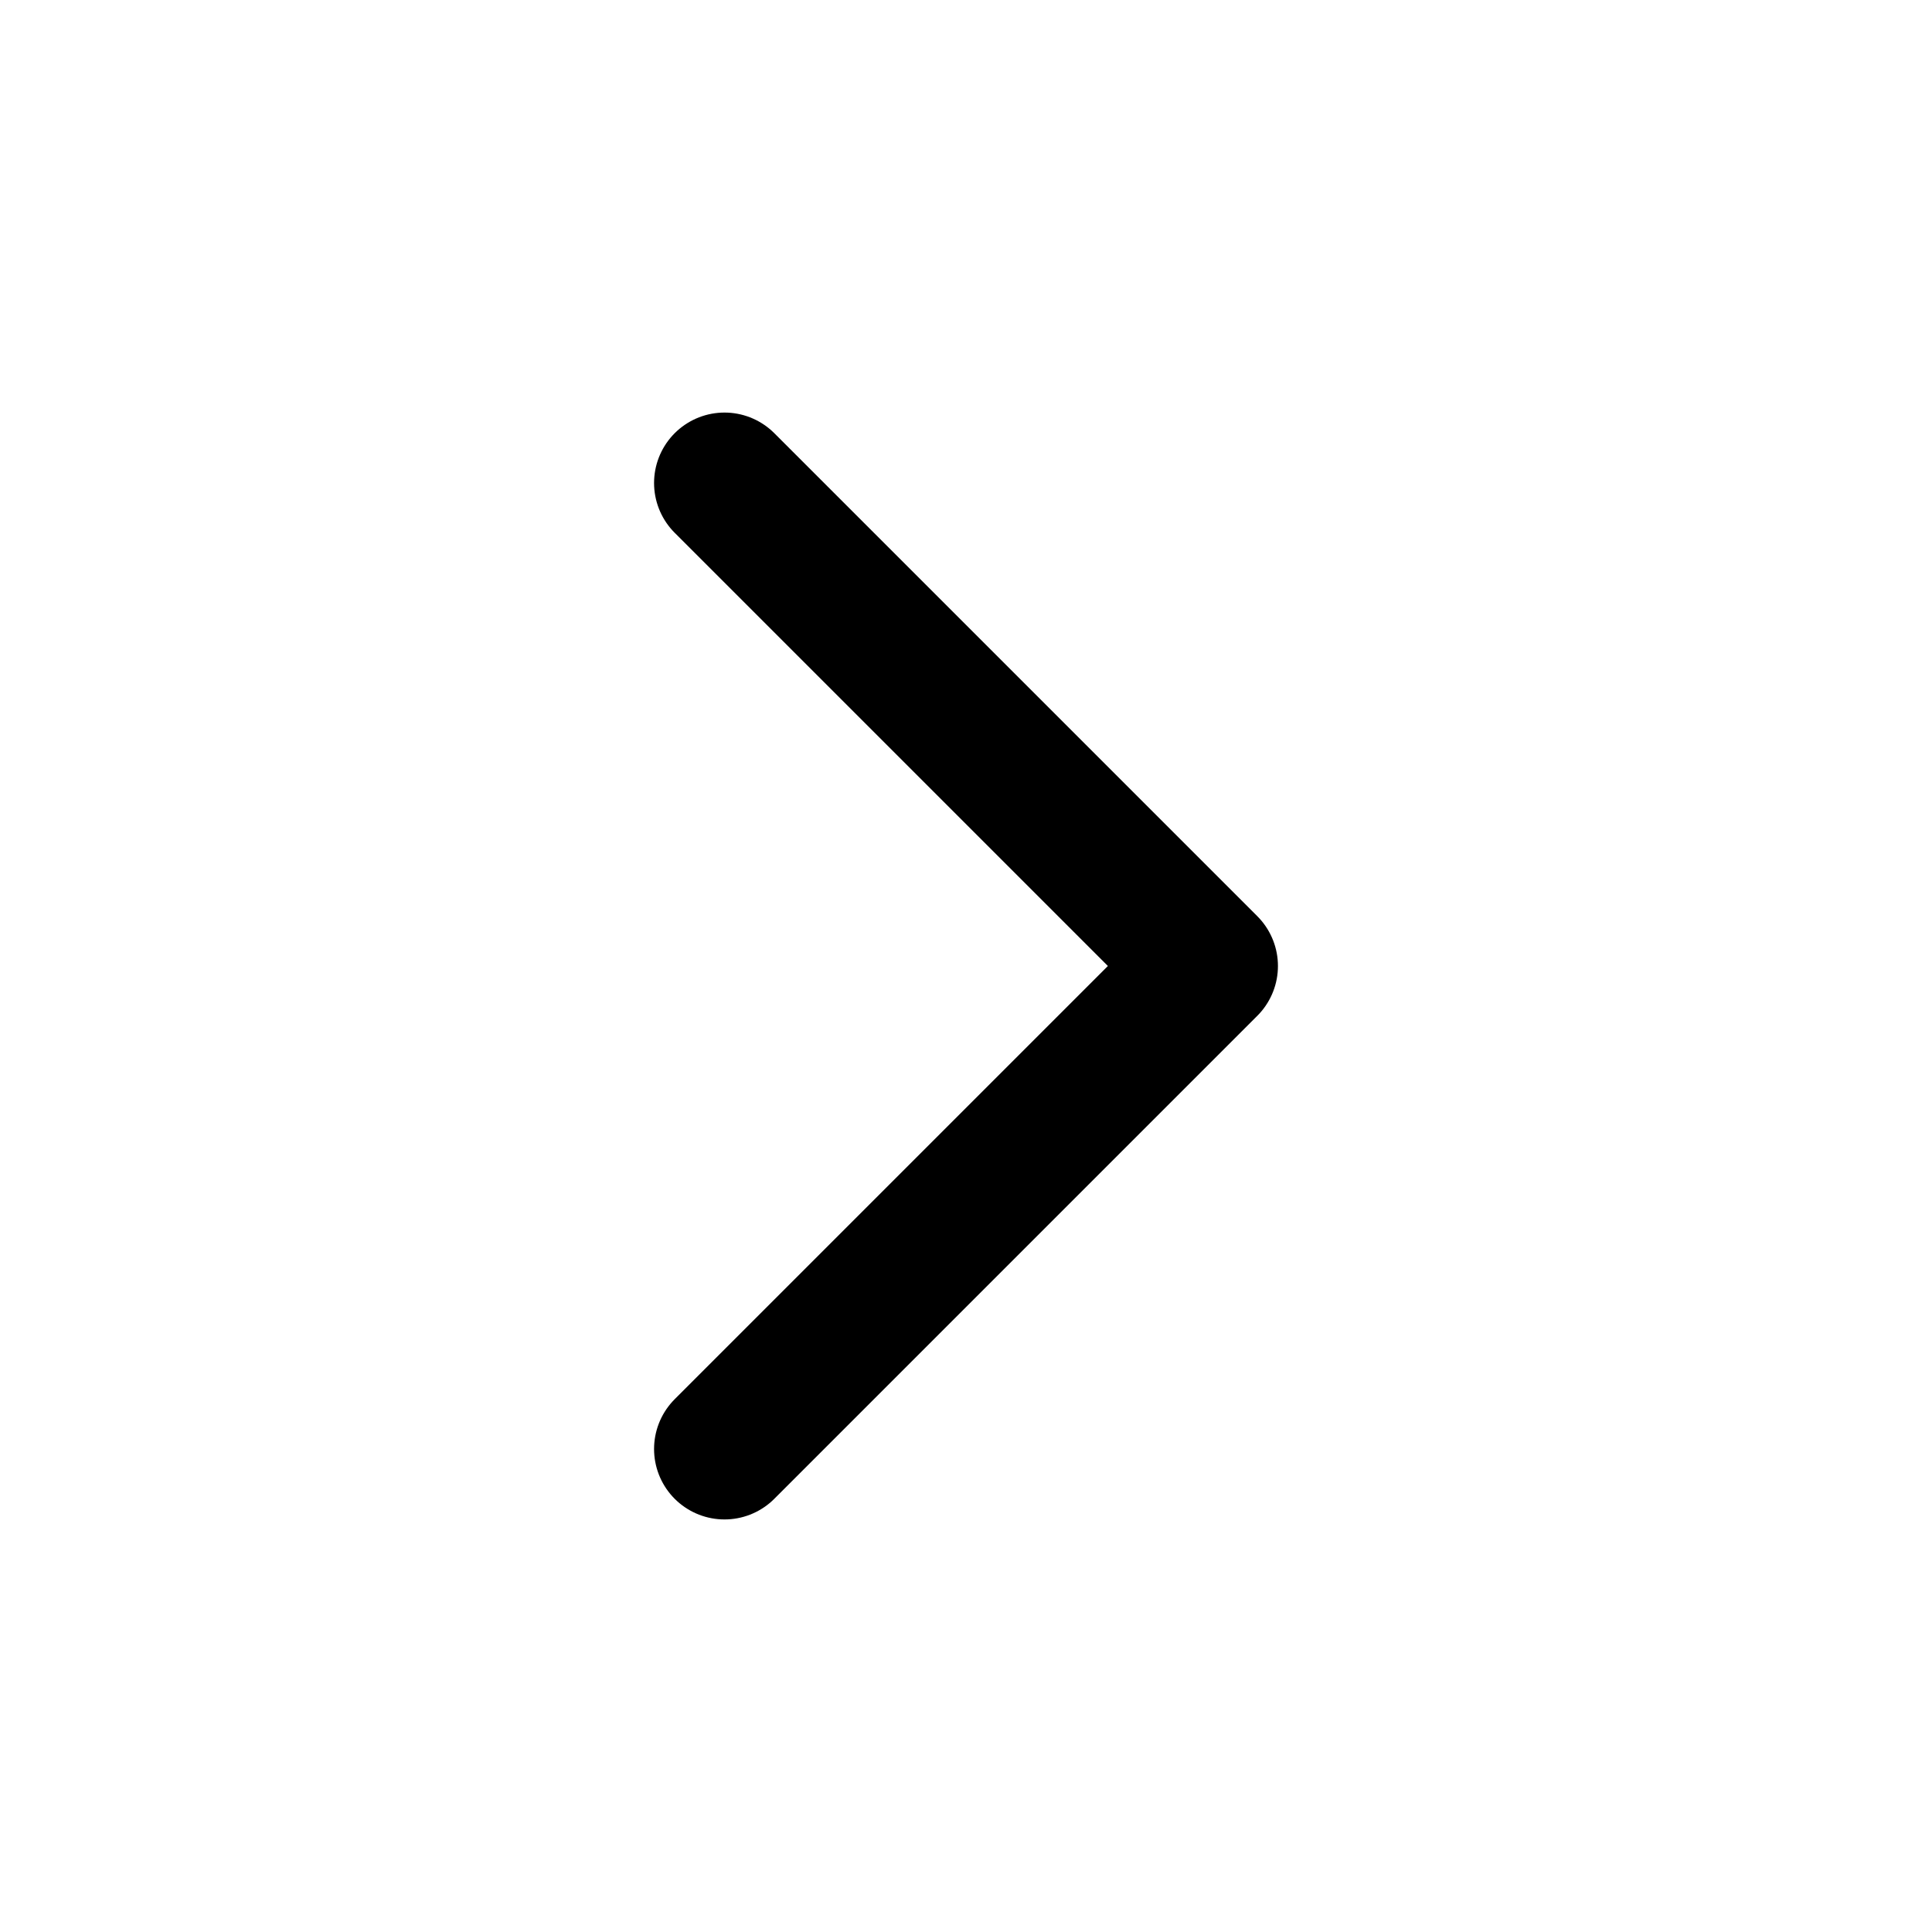
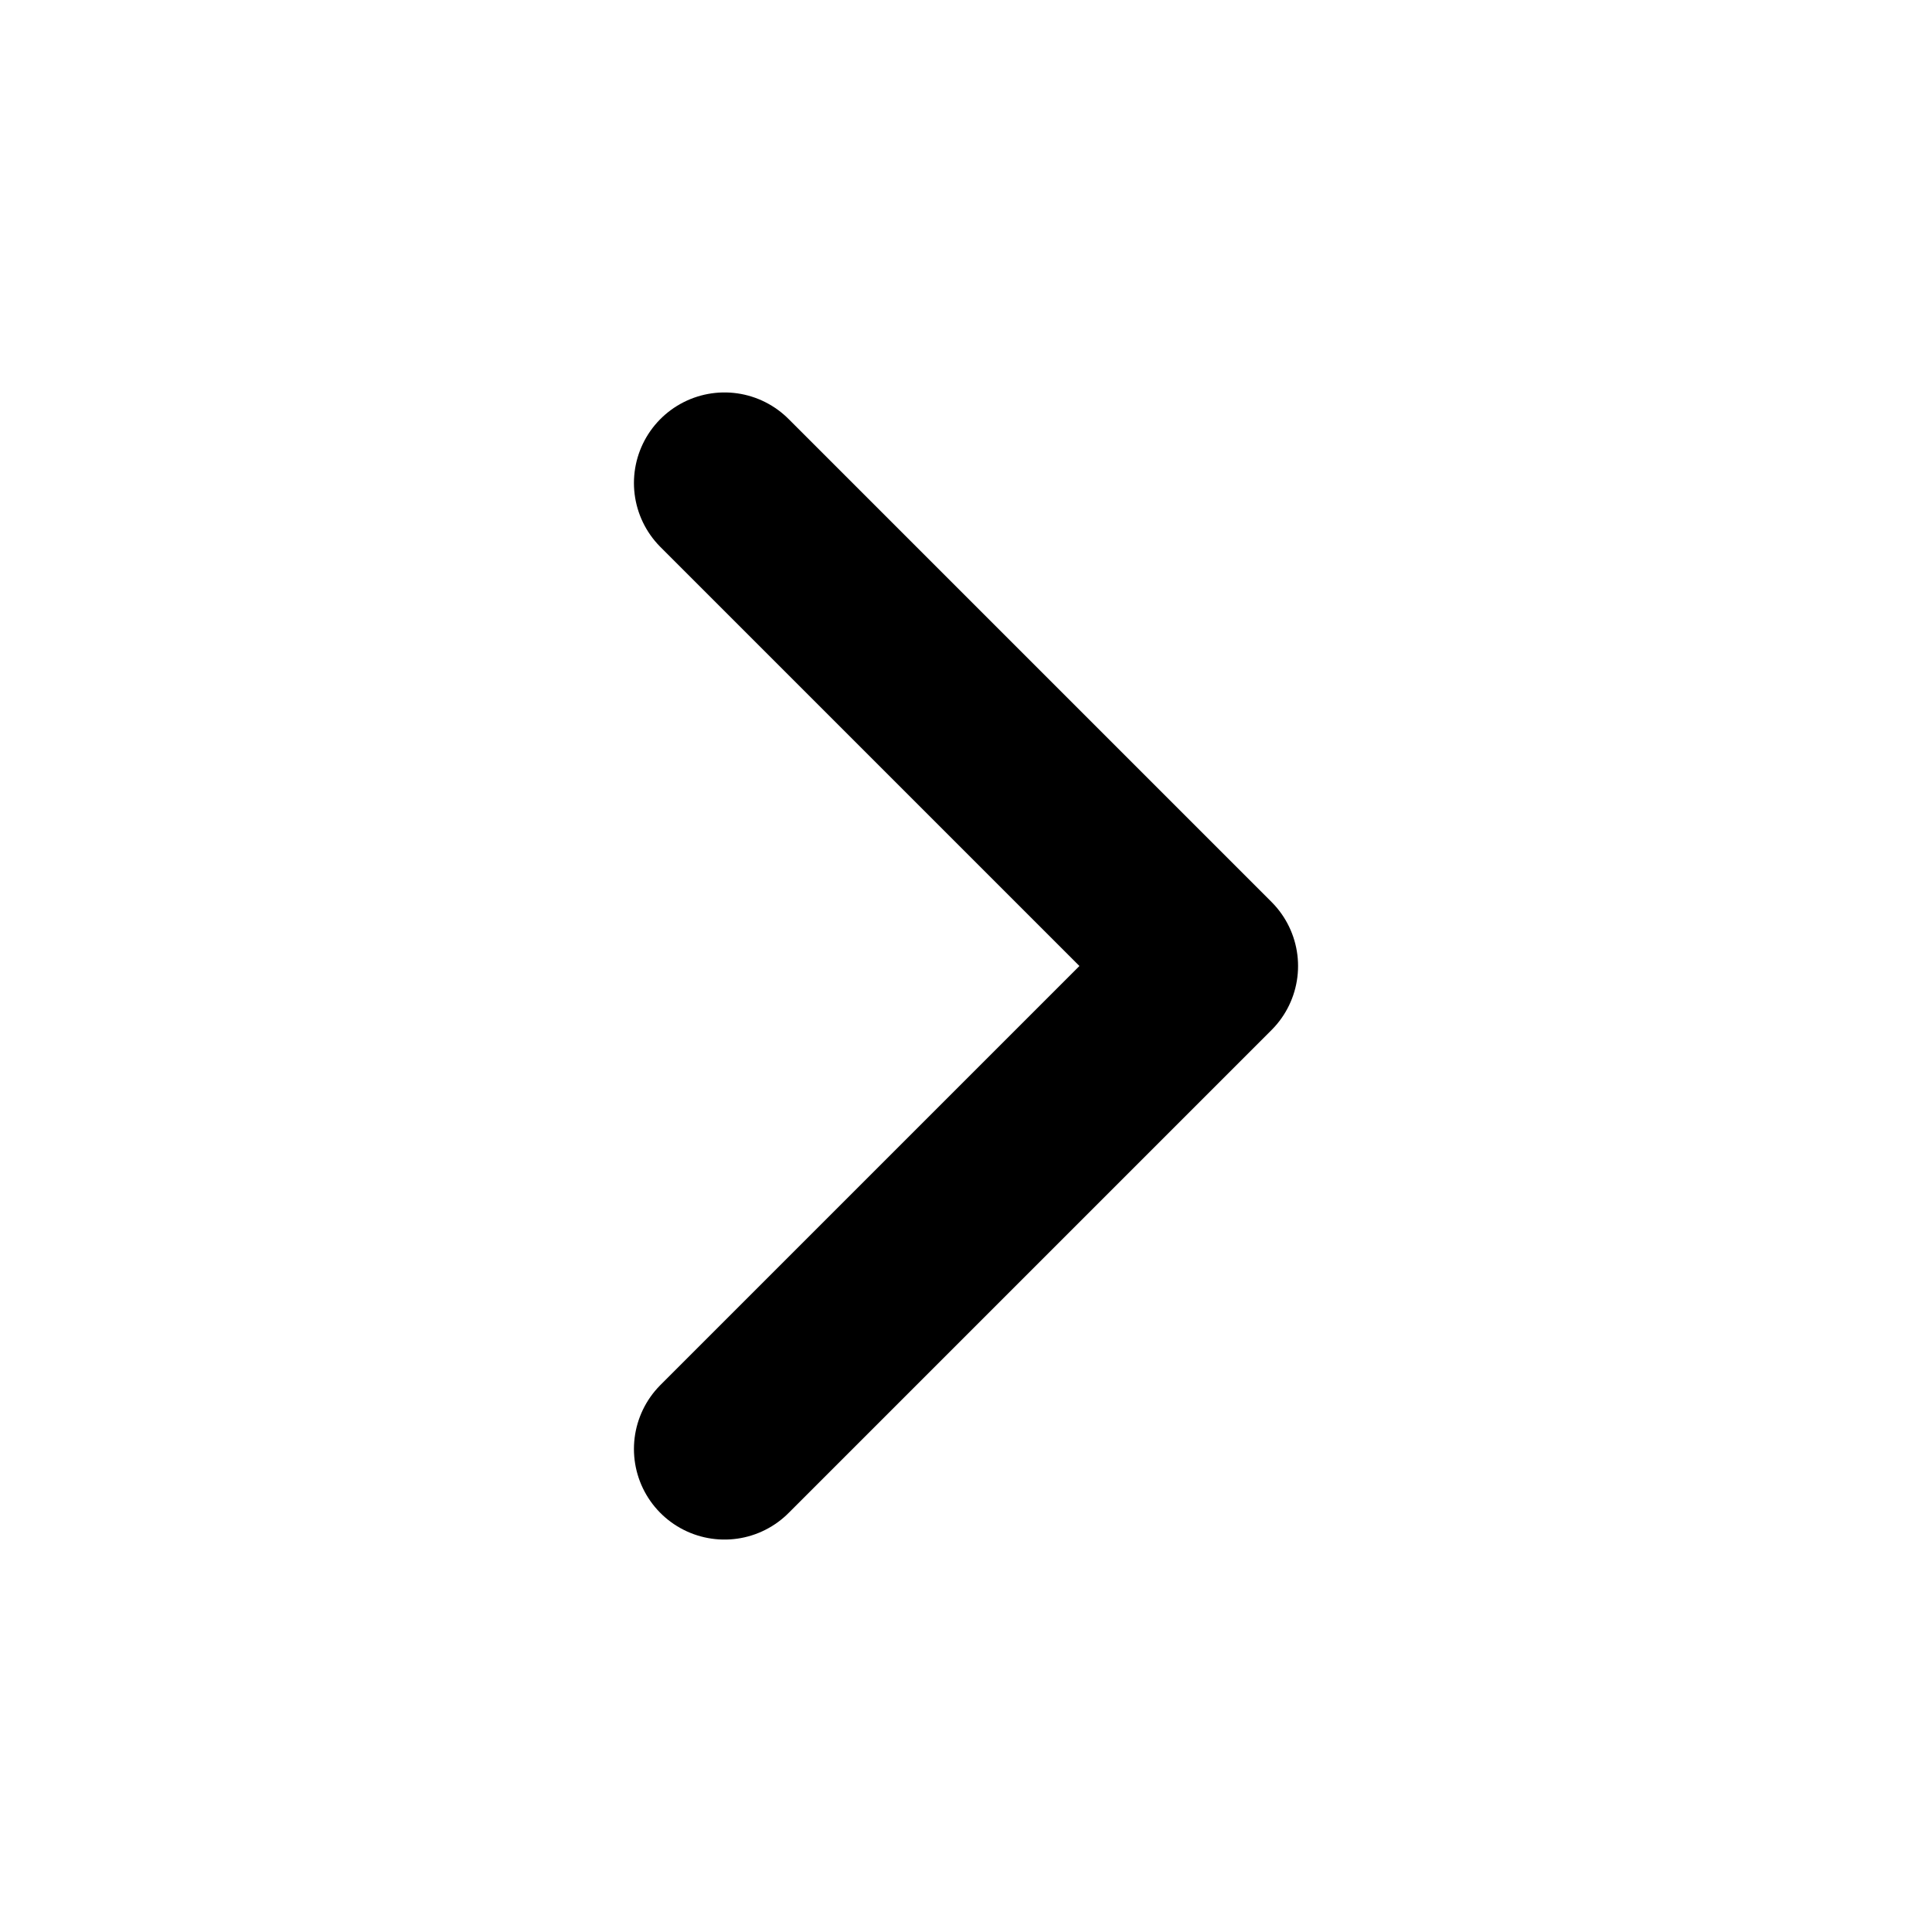
- <svg xmlns="http://www.w3.org/2000/svg" width="24" height="24" viewBox="0 0 24 24" fill="none" stroke="black" stroke-width="1.75" stroke-linecap="round" stroke-linejoin="round">
+ <svg xmlns="http://www.w3.org/2000/svg" width="24" height="24" viewBox="0 0 24 24" fill="none" stroke="black" stroke-width="2.25" stroke-linecap="round" stroke-linejoin="round">
  <path d="M9 6l6 6-6 6" />
</svg>
